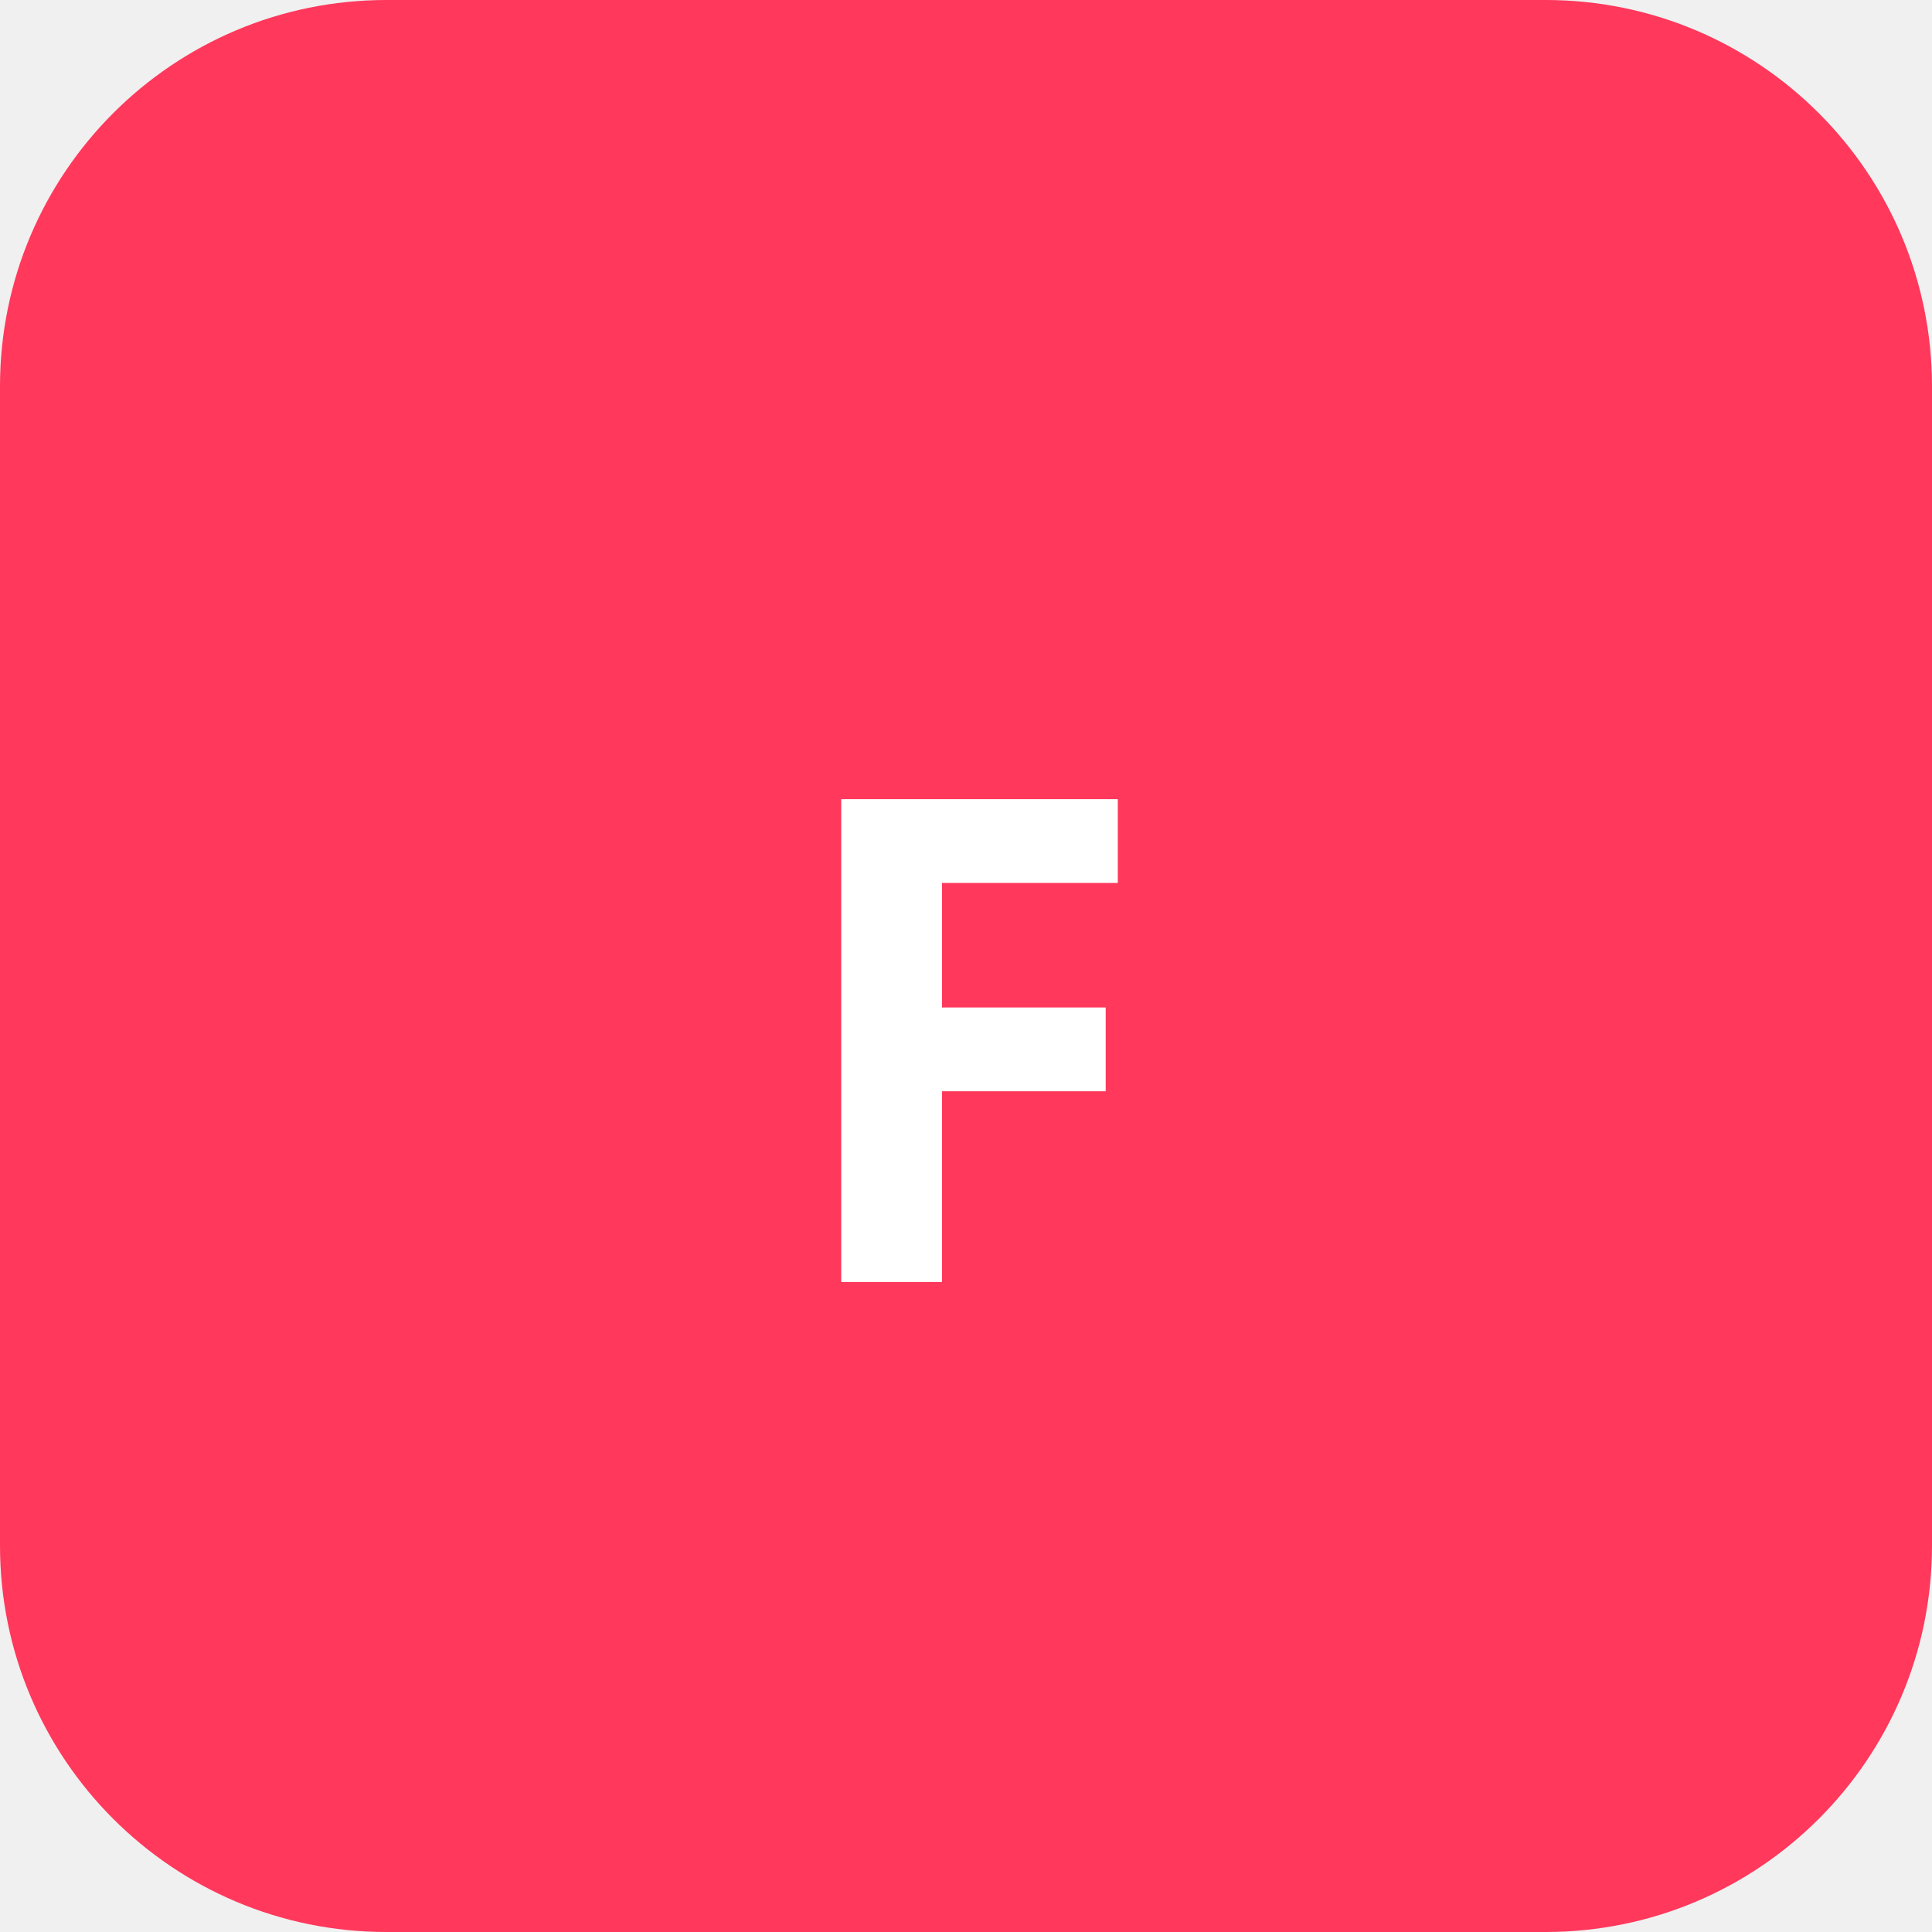
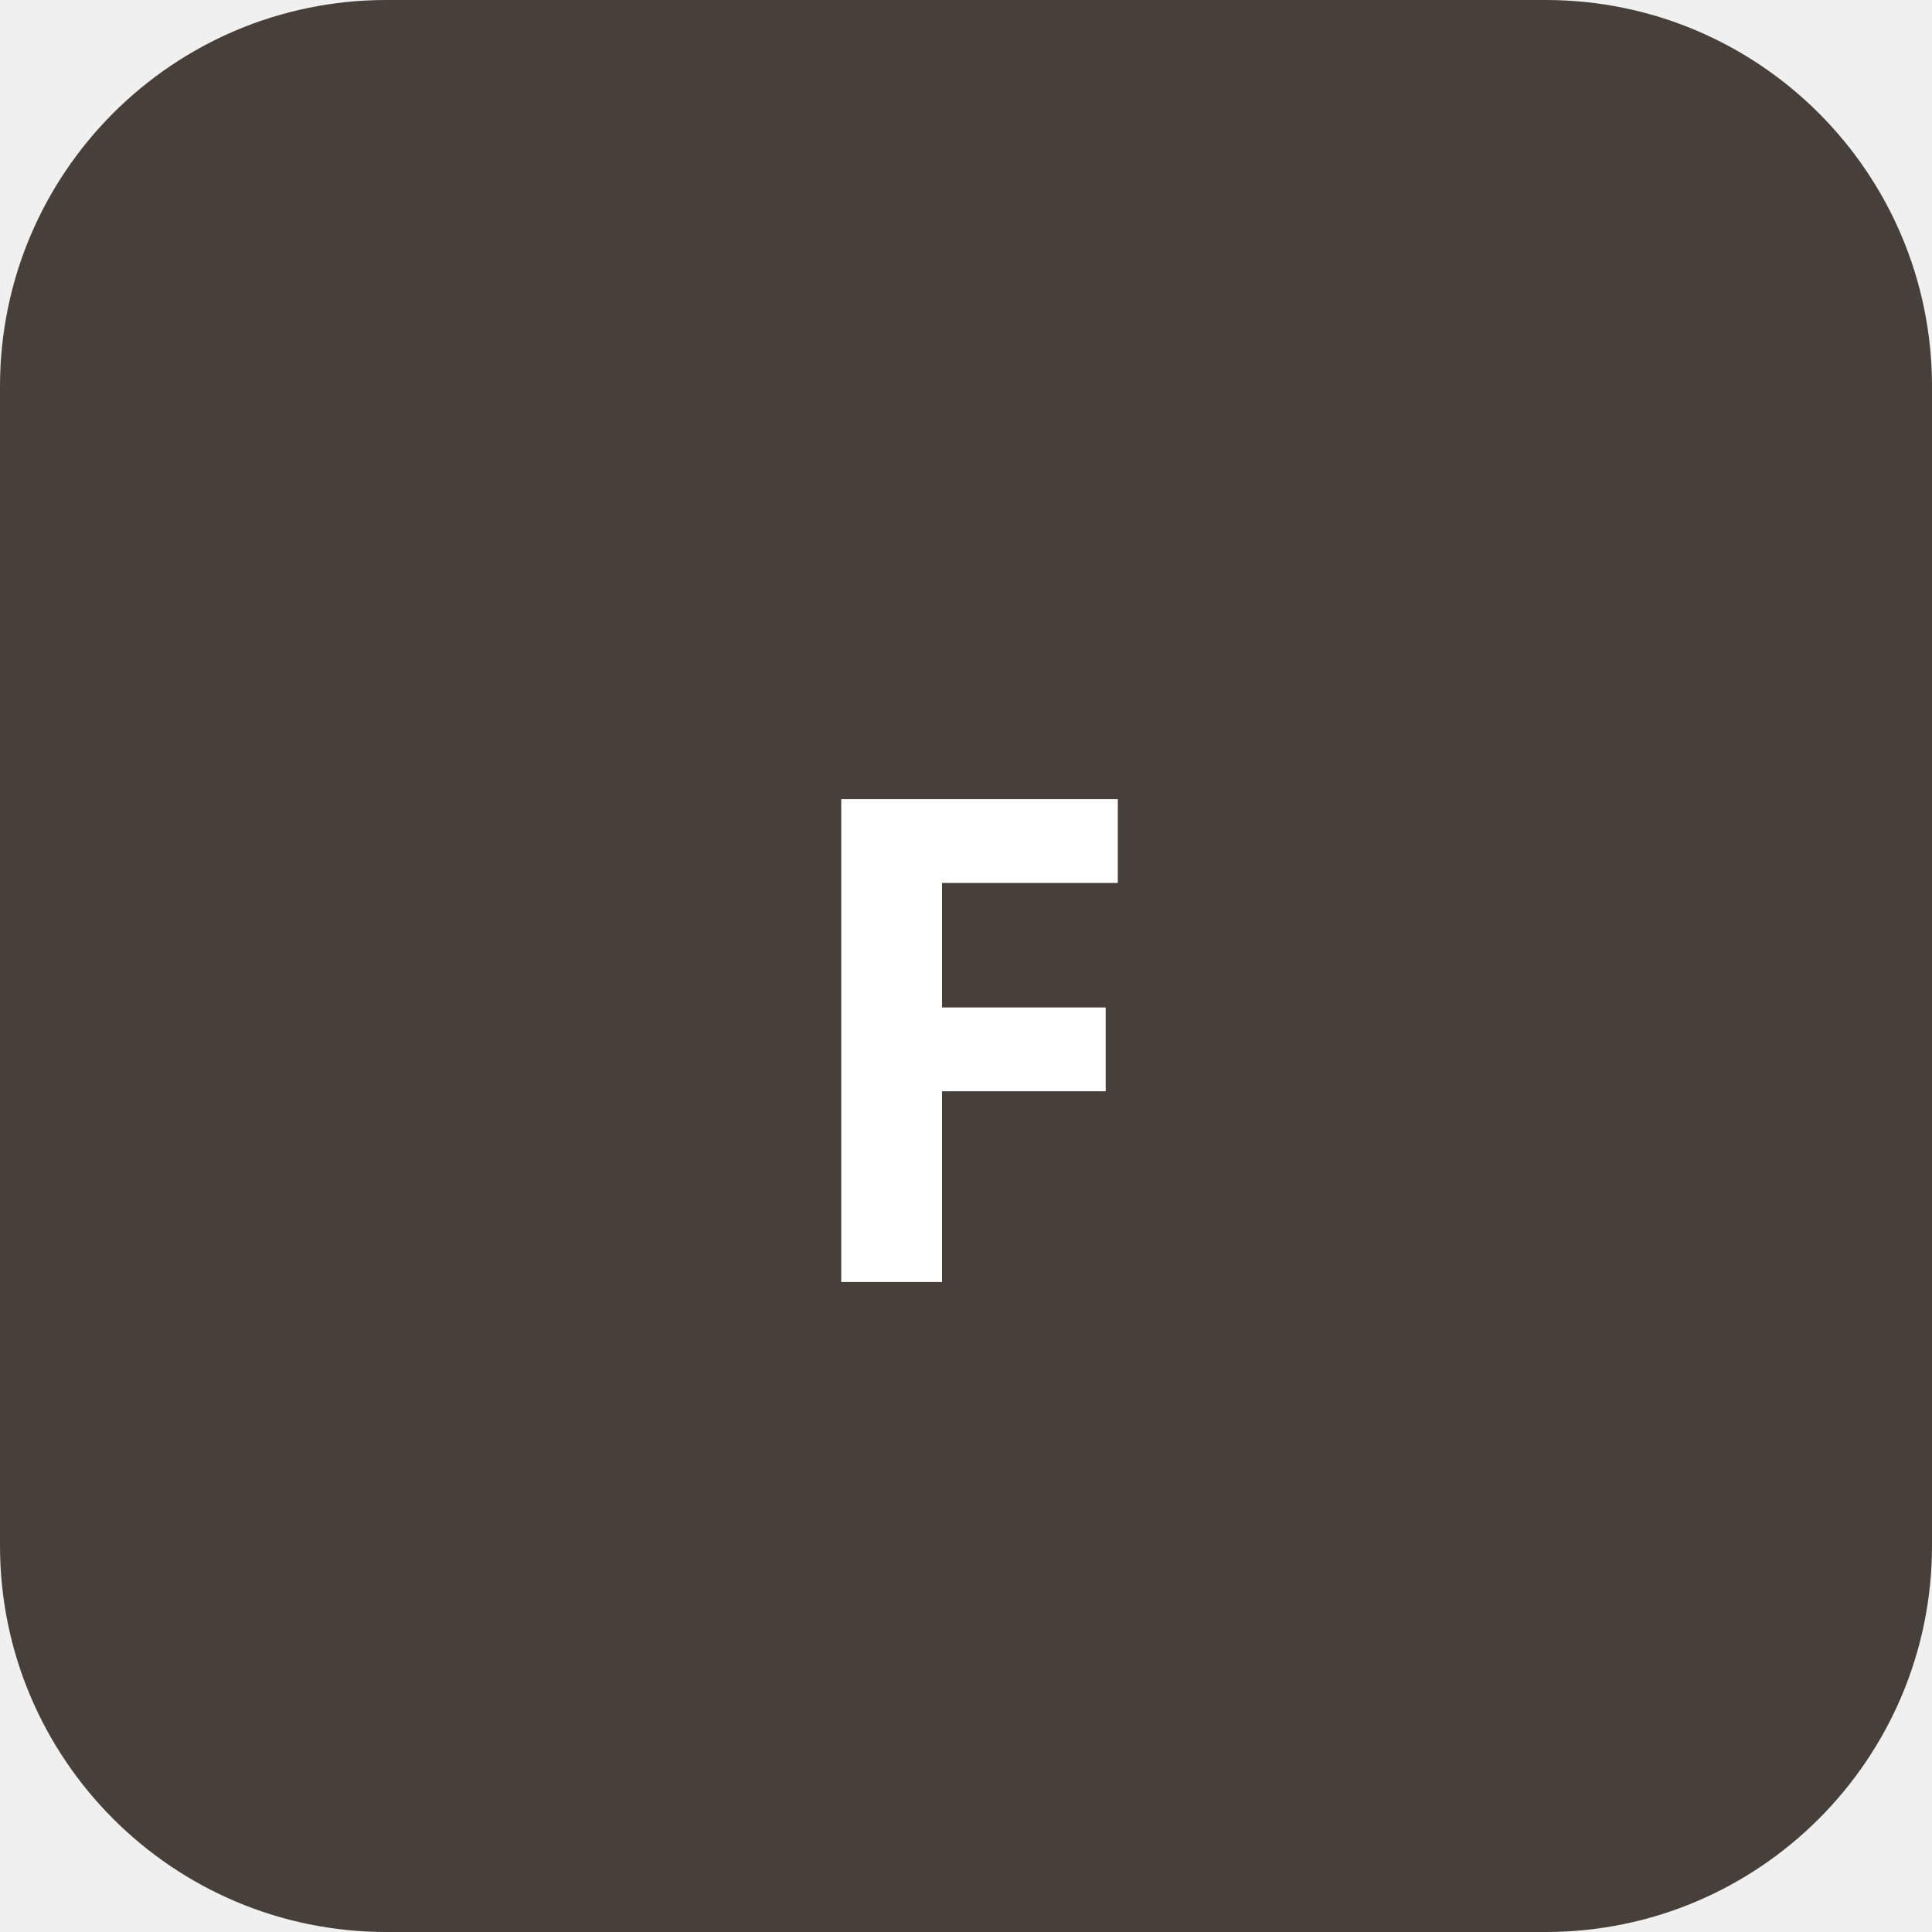
<svg xmlns="http://www.w3.org/2000/svg" width="192" height="192" viewBox="0 0 192 192">
-   <rect width="192" height="192" rx="38.4" fill="#FF385C" />
+   <rect width="192" height="192" rx="38.4" fill="#463F3A" />
  <text x="50%" y="54%" text-anchor="middle" dominant-baseline="middle" font-family="system-ui, sans-serif" font-weight="700" font-size="67.2" fill="white">F</text>
</svg>
